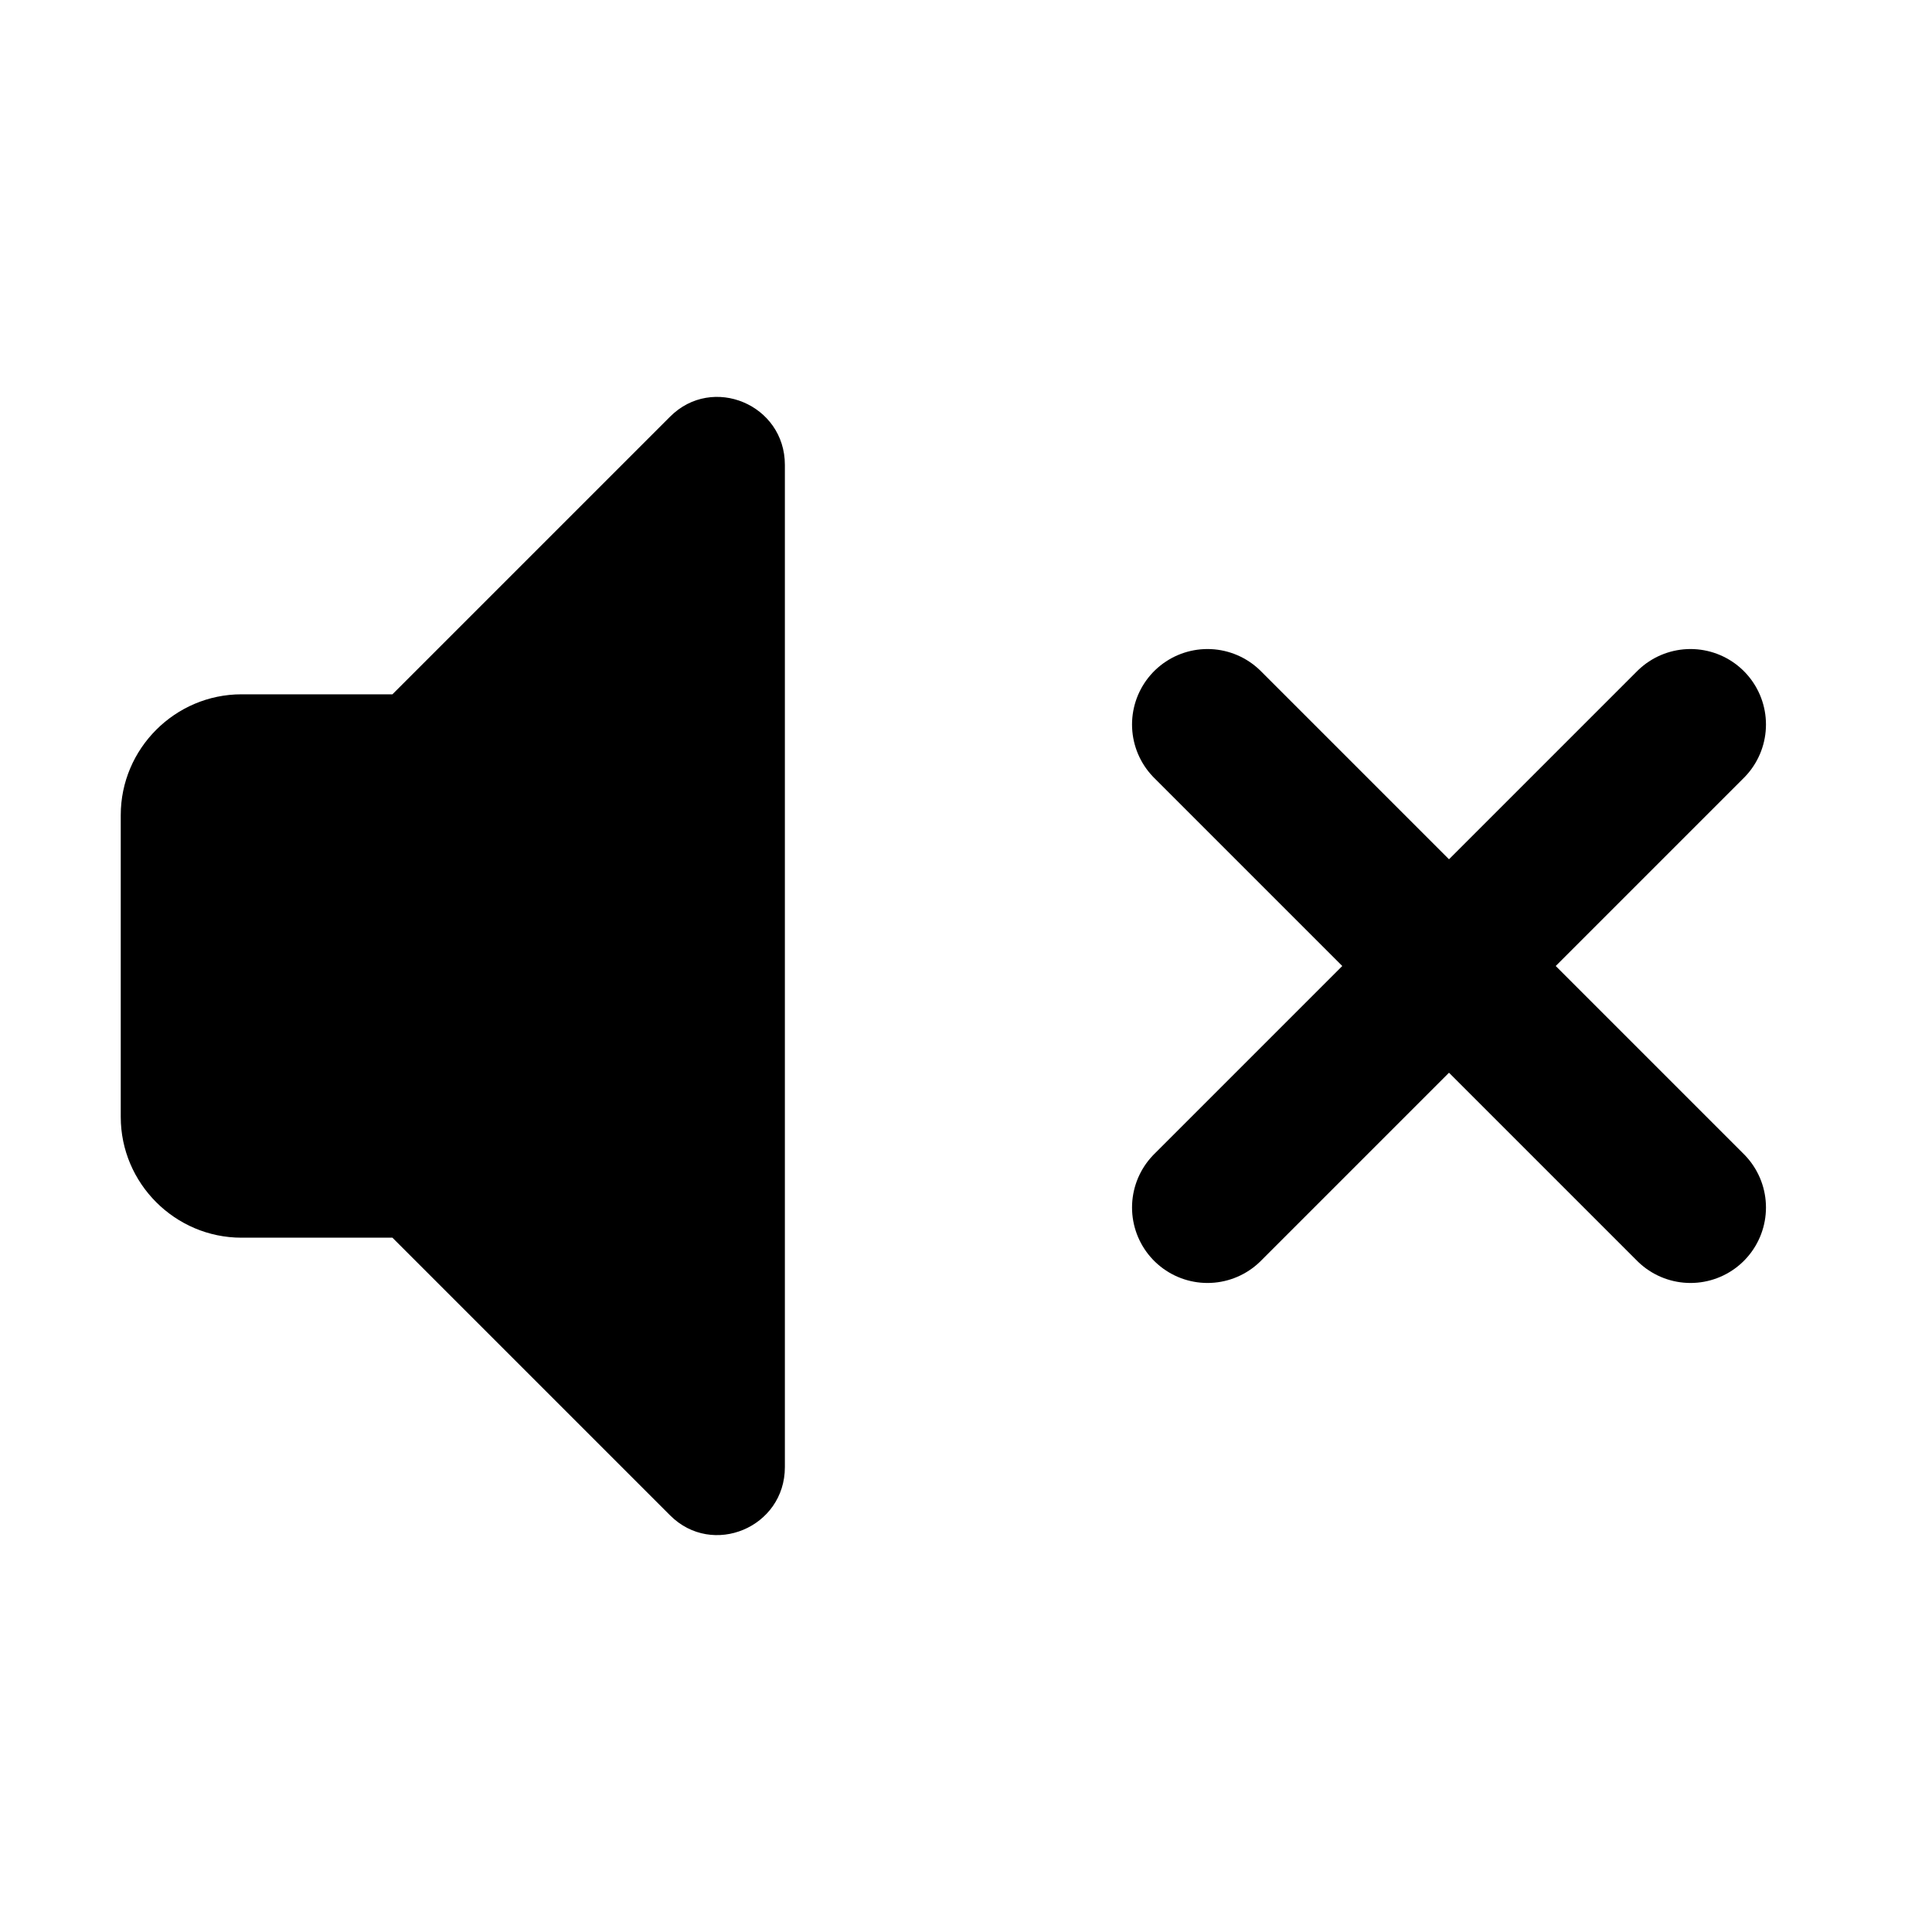
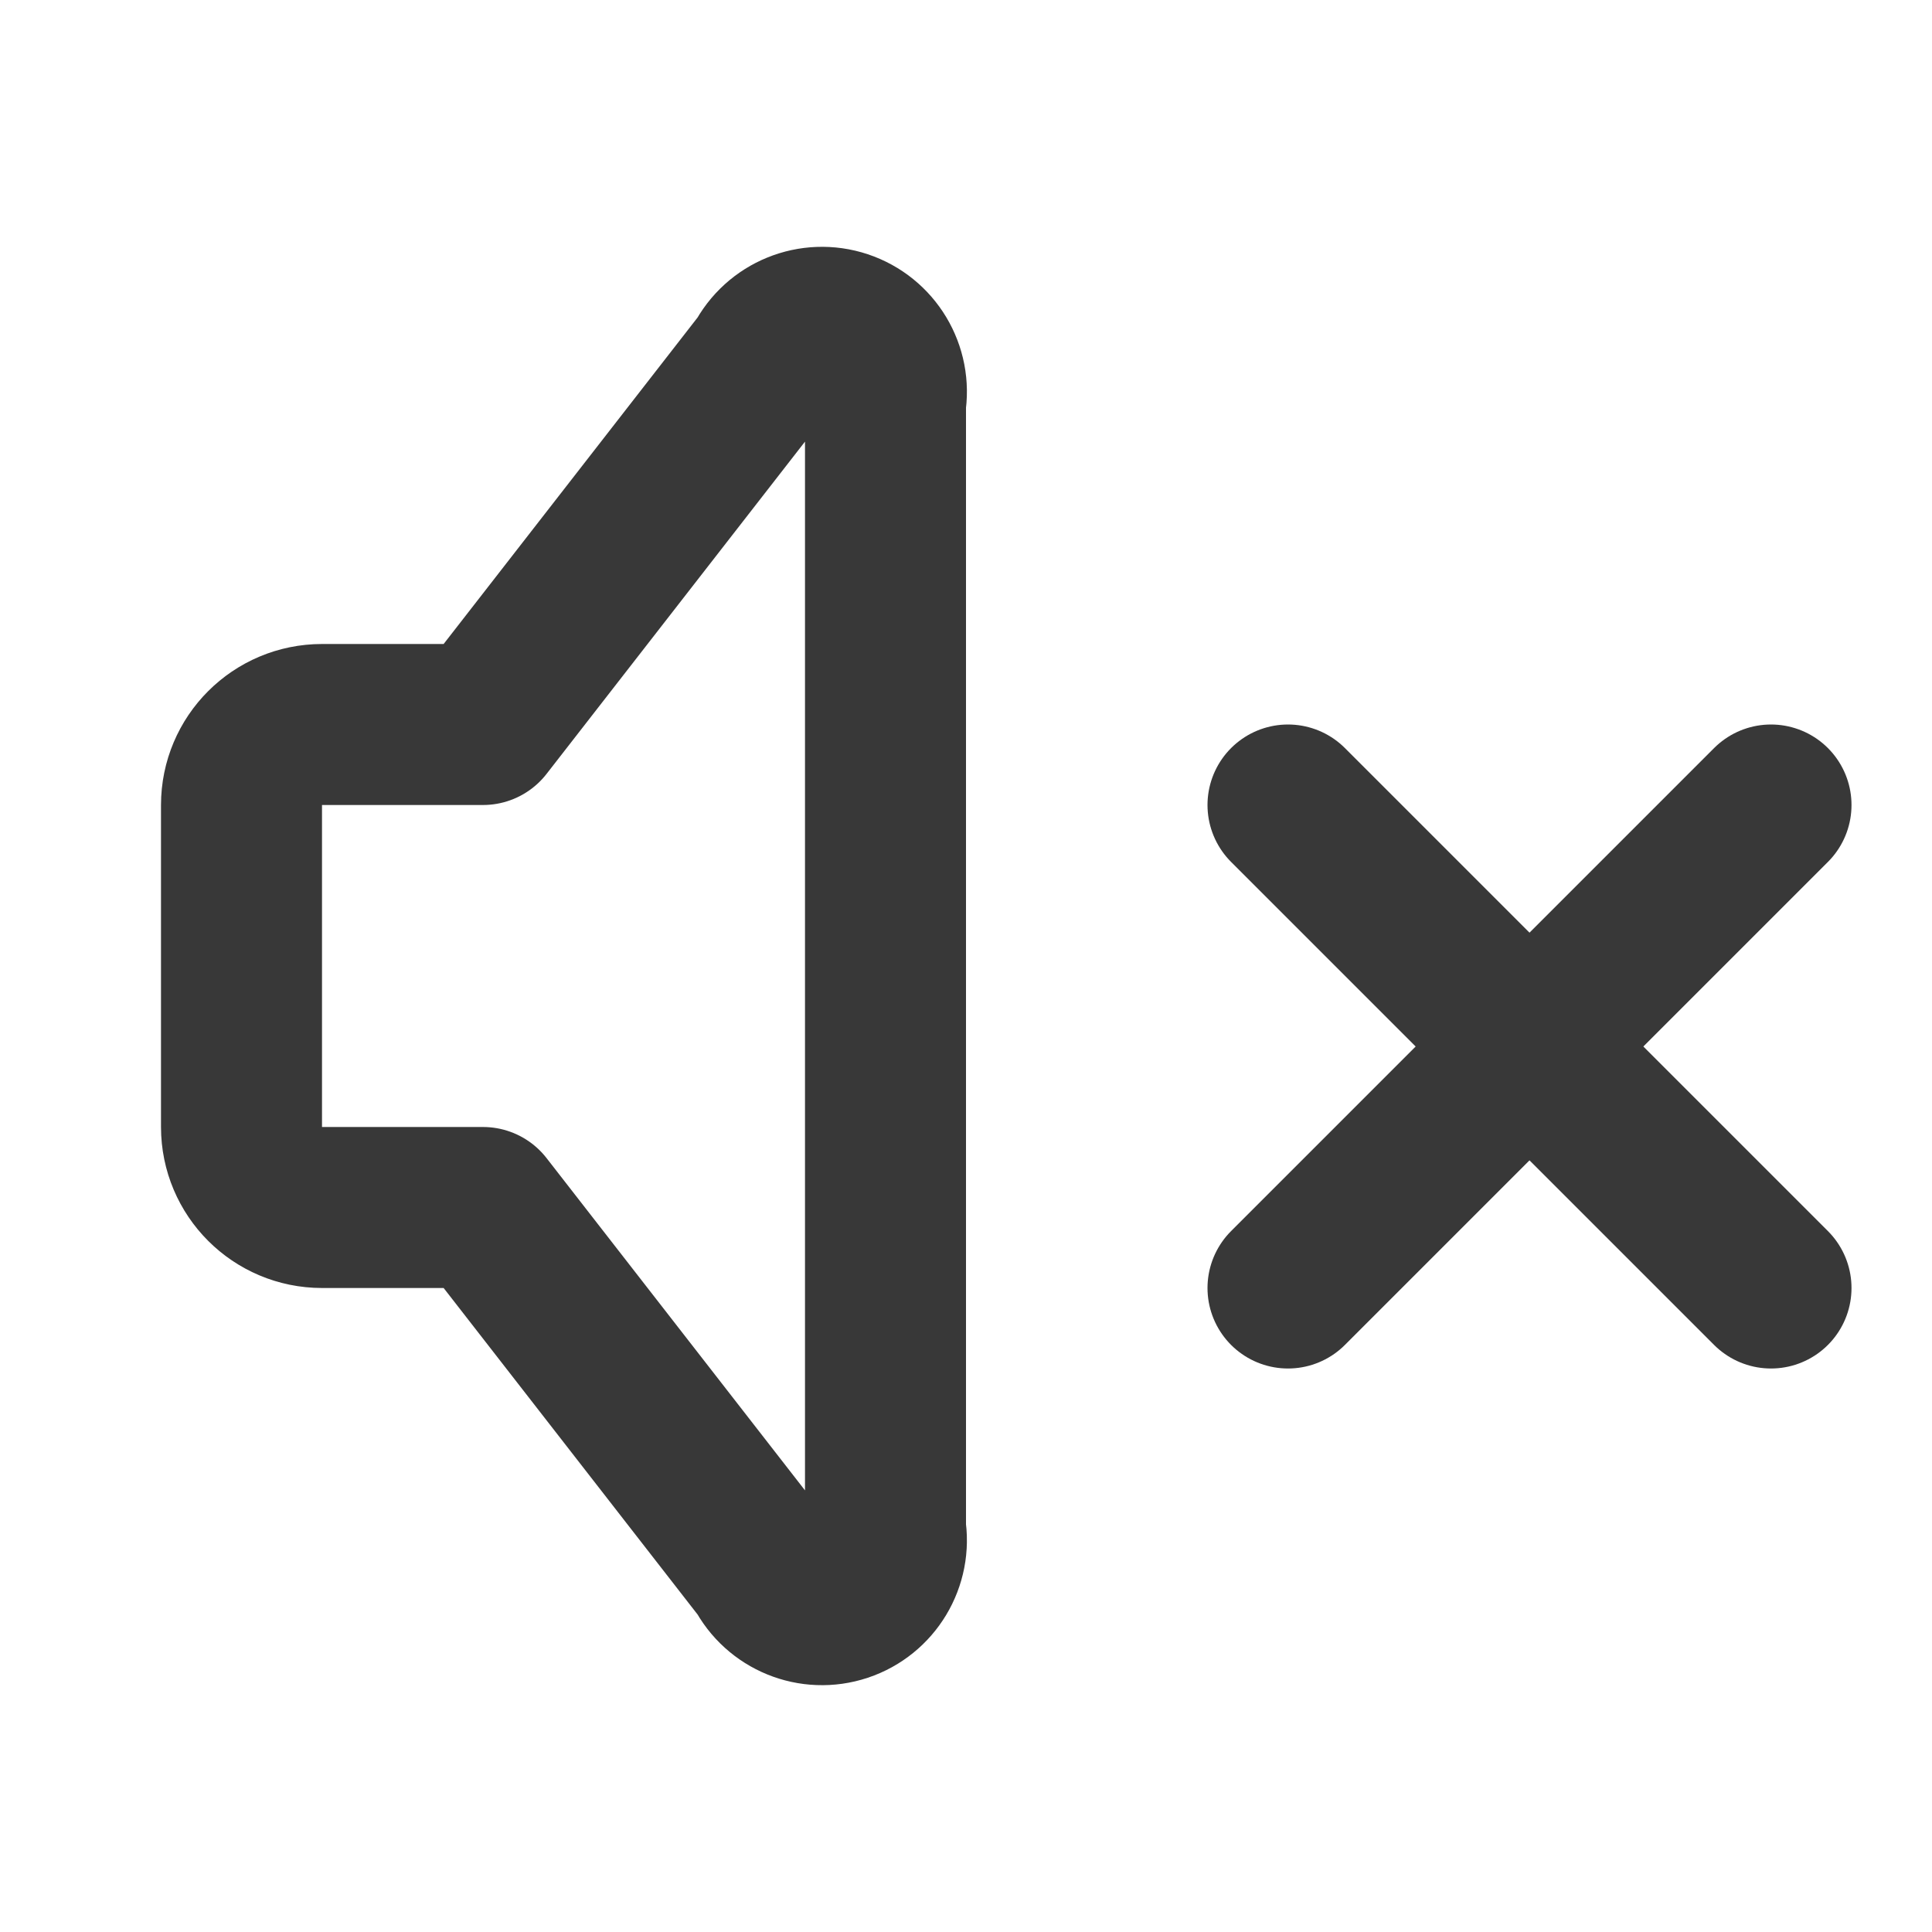
- <svg xmlns="http://www.w3.org/2000/svg" width="16" height="16" viewBox="0 0 16 16" fill="none">
-   <path d="M2 5.75H3.25L5.55 3.45C5.9 3.1 6.5 3.35 6.5 3.85V12.15C6.5 12.65 5.9 12.9 5.55 12.55L3.25 10.25H2C1.45 10.25 1 9.8 1 9.25V6.75C1 6.2 1.45 5.75 2 5.75Z" fill="#000000" />
-   <path d="M10 6L14 10M14 6L10 10" stroke="#000000" stroke-width="1.25" stroke-linecap="round" />
+ <svg xmlns="http://www.w3.org/2000/svg" width="16" height="16" viewBox="0 0 24 24" fill="none" stroke="#383838" stroke-width="2" stroke-linecap="round" stroke-linejoin="round">
+   <path d="M6 15h-2a1 1 0 0 1 -1 -1v-4a1 1 0 0 1 1 -1h2l3.5 -4.5a0.8 .8 0 0 1 1.5 .5v14a0.8 .8 0 0 1 -1.5 .5l-3.5 -4.5" />
+   <line x1="16" y1="10" x2="22" y2="16" />
+   <line x1="16" y1="16" x2="22" y2="10" />
</svg>
